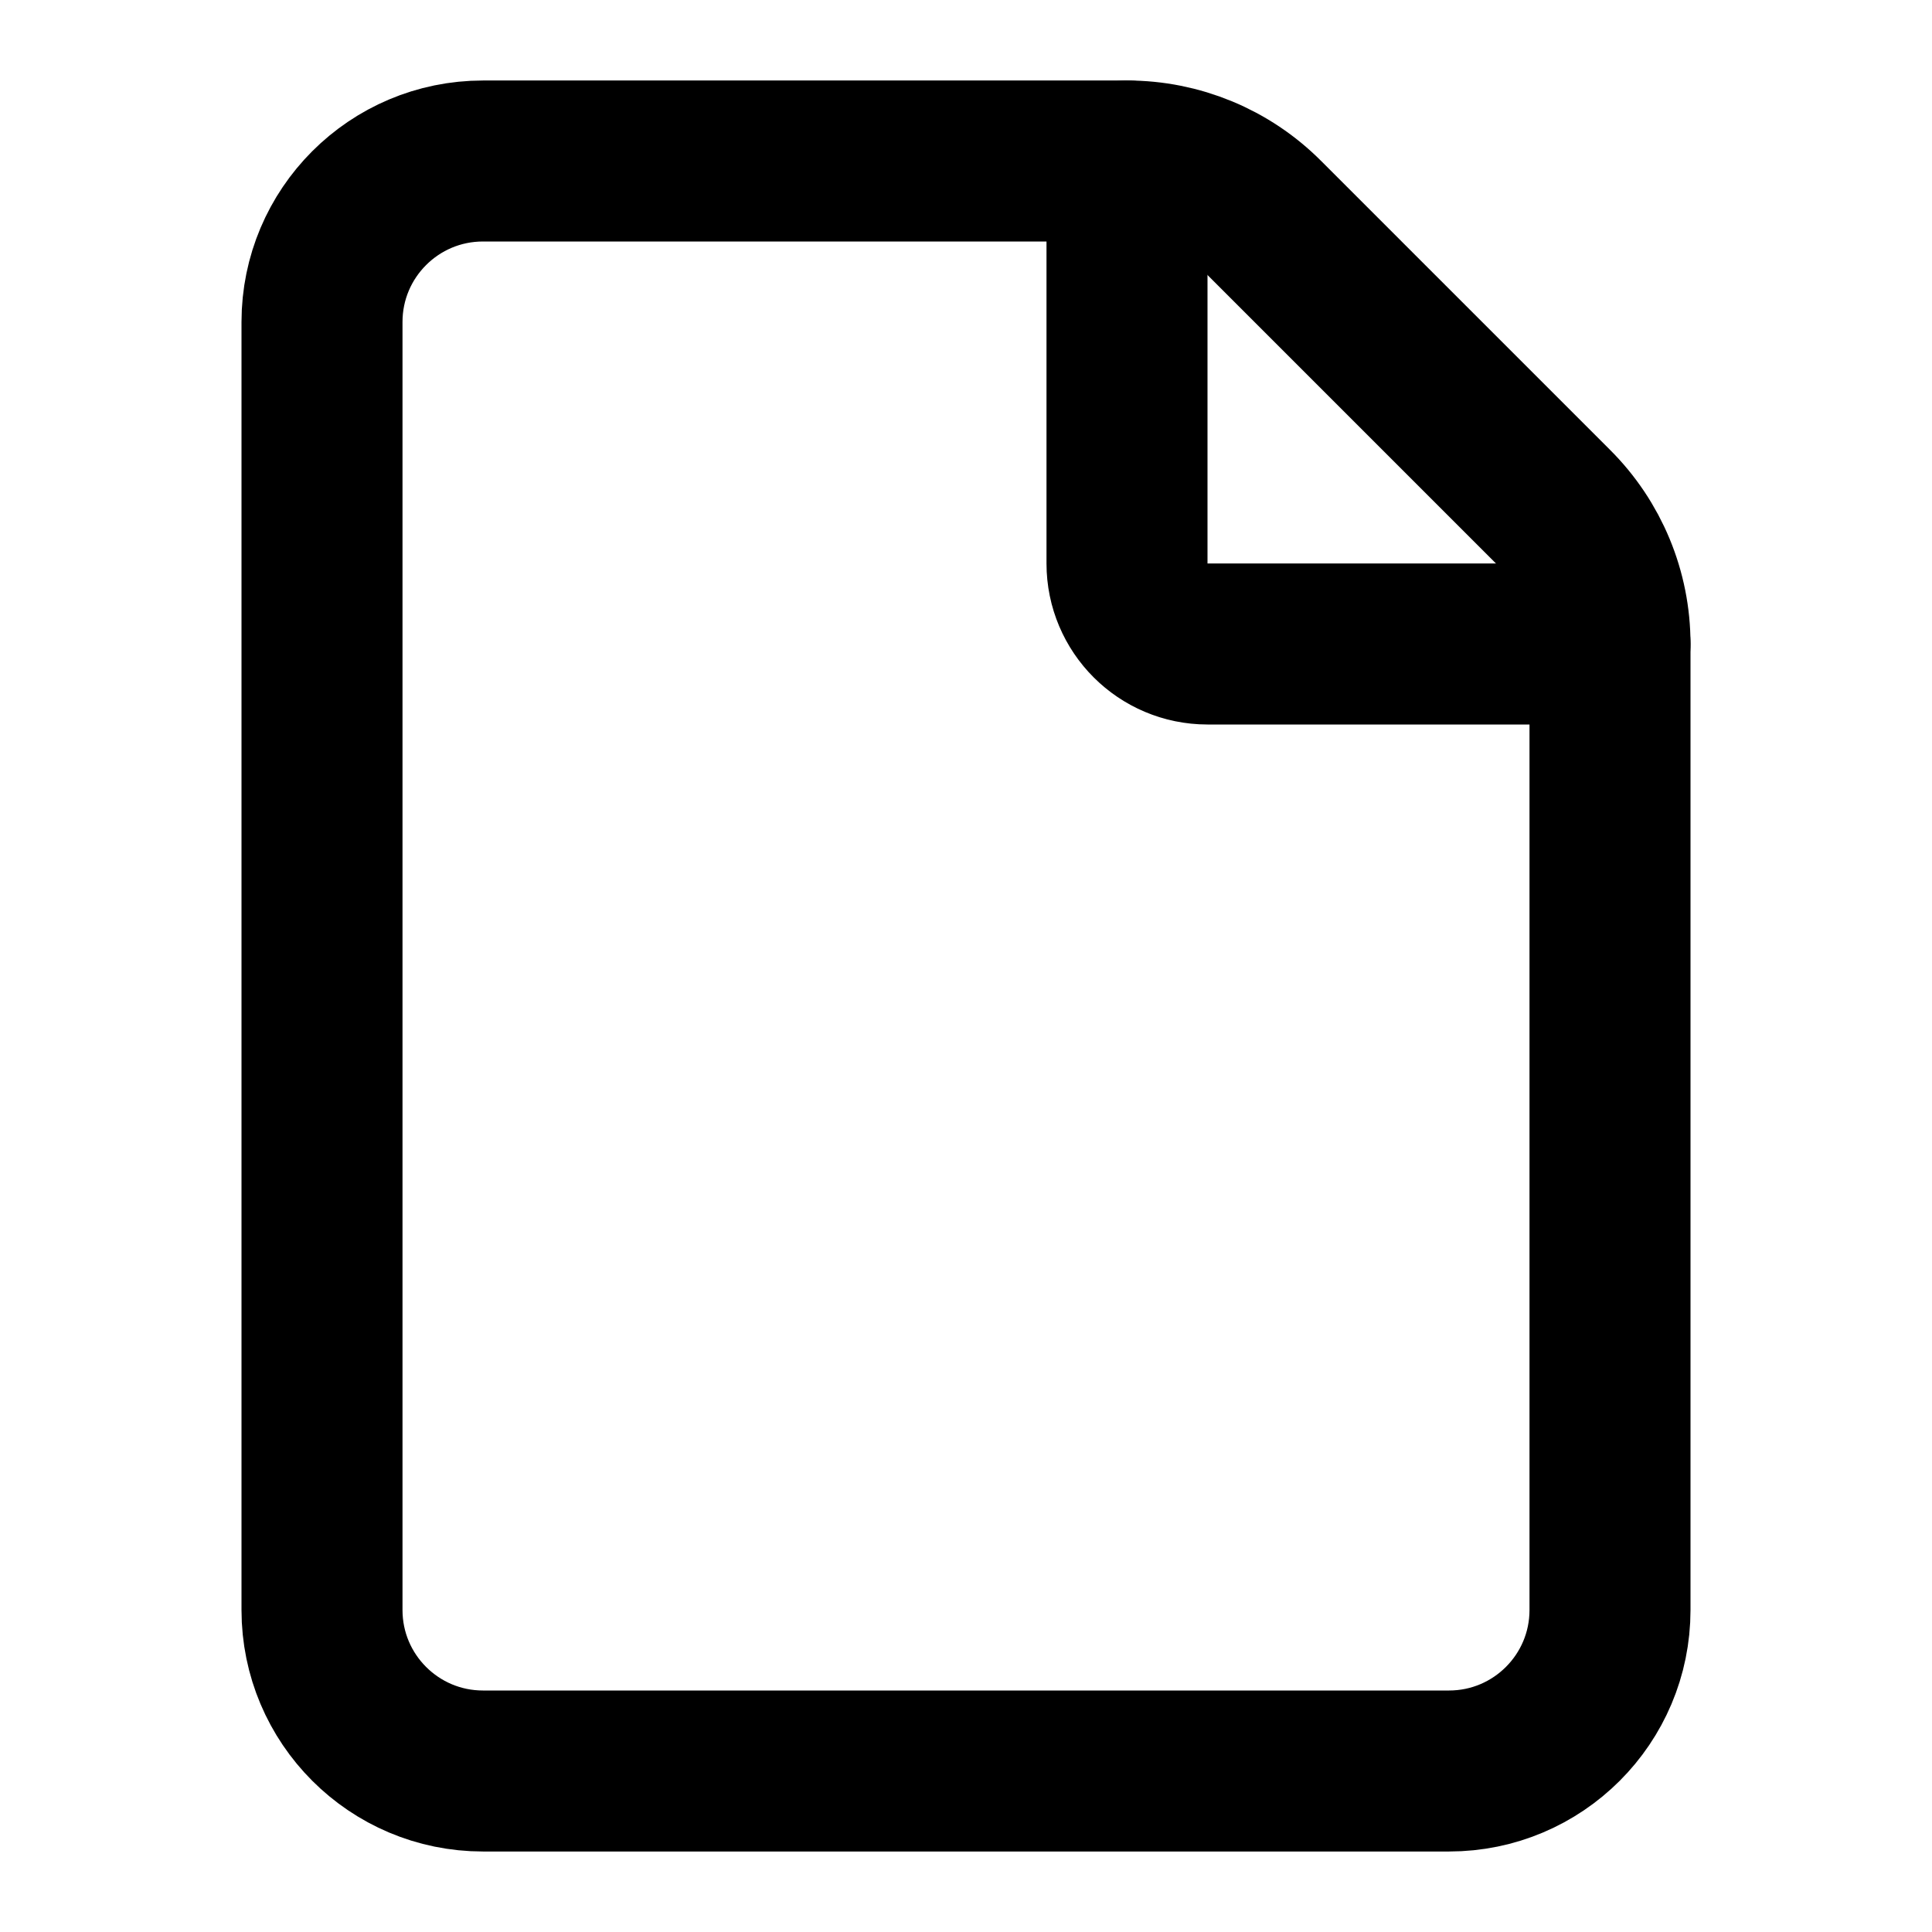
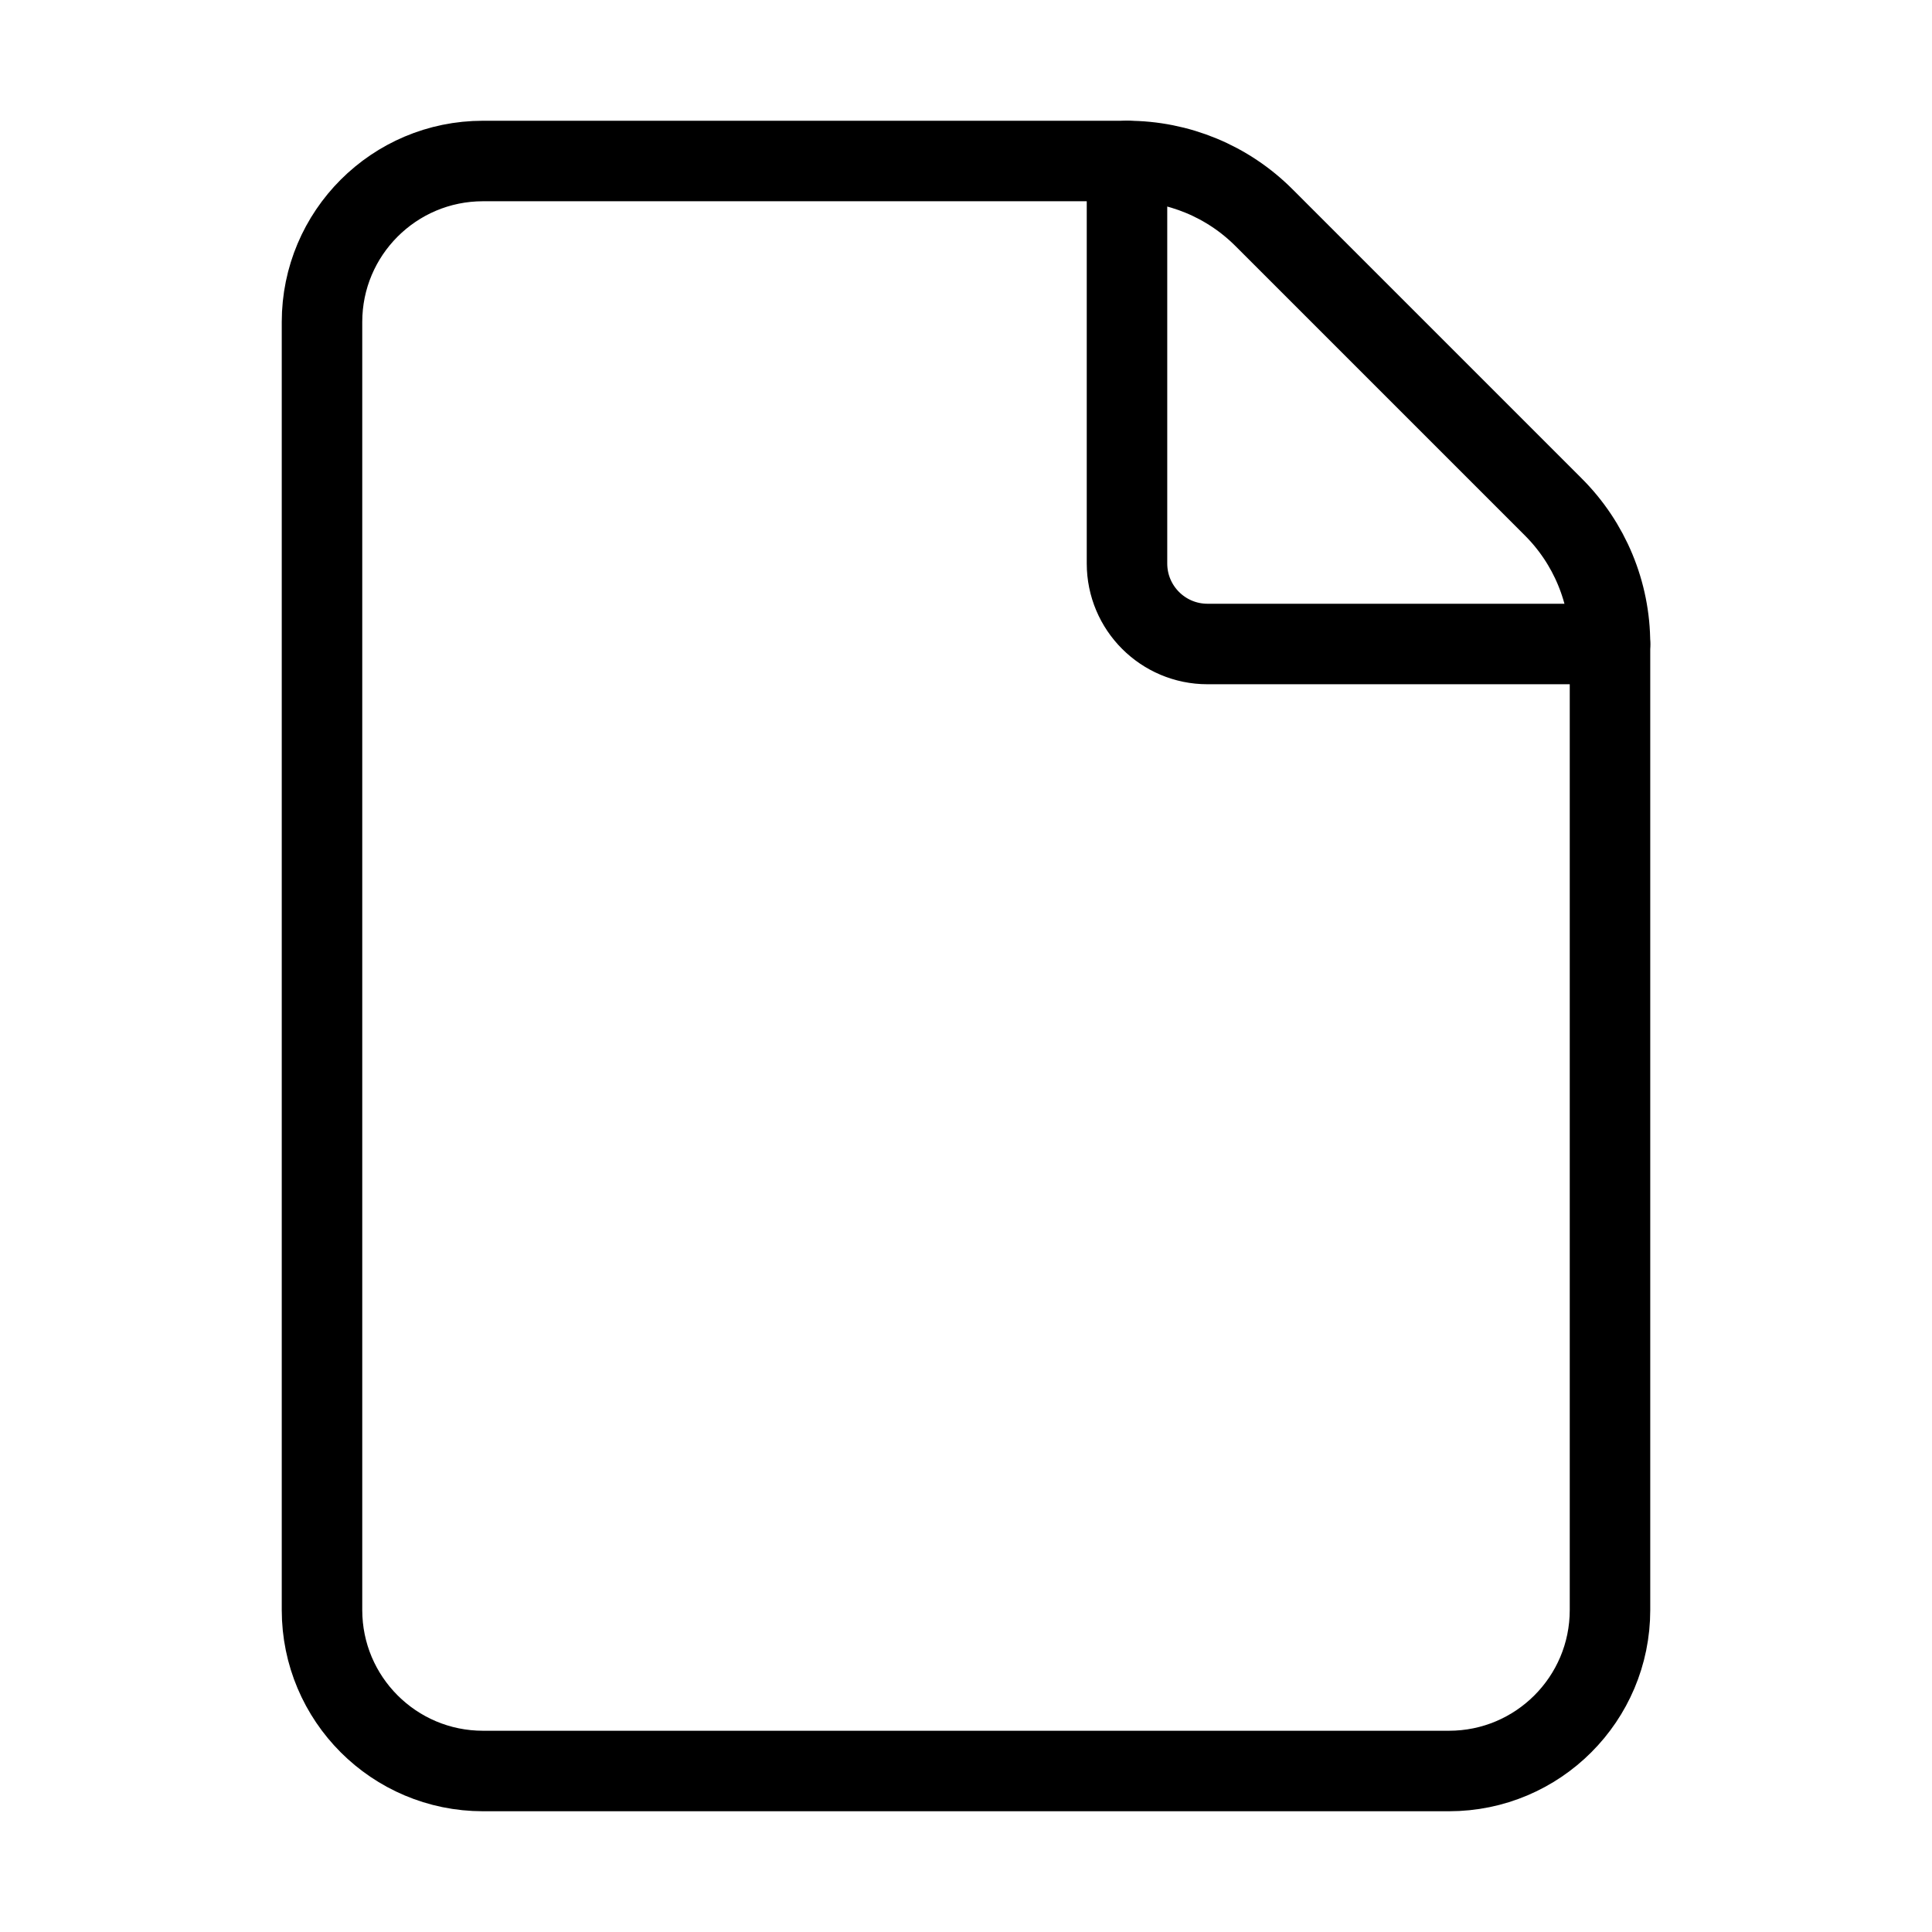
- <svg xmlns="http://www.w3.org/2000/svg" width="1em" height="1em" viewBox="0 0 24 24" fill="none" stroke="currentColor" stroke-width="2" stroke-linecap="round" stroke-linejoin="round" aria-hidden="true" focusable="false">
+ <svg xmlns="http://www.w3.org/2000/svg" width="1em" height="1em" viewBox="0 0 24 24" fill="none" stroke="currentColor" stroke-width="1" stroke-linecap="round" stroke-linejoin="round" aria-hidden="true" focusable="false">
  <path d="M6 22a2 2 0 0 1-2-2V4a2 2 0 0 1 2-2h8a2.4 2.4 0 0 1 1.704.706l3.588 3.588A2.4 2.4 0 0 1 20 8v12a2 2 0 0 1-2 2z" />
  <path d="M14 2v5a1 1 0 0 0 1 1h5" />
</svg>
